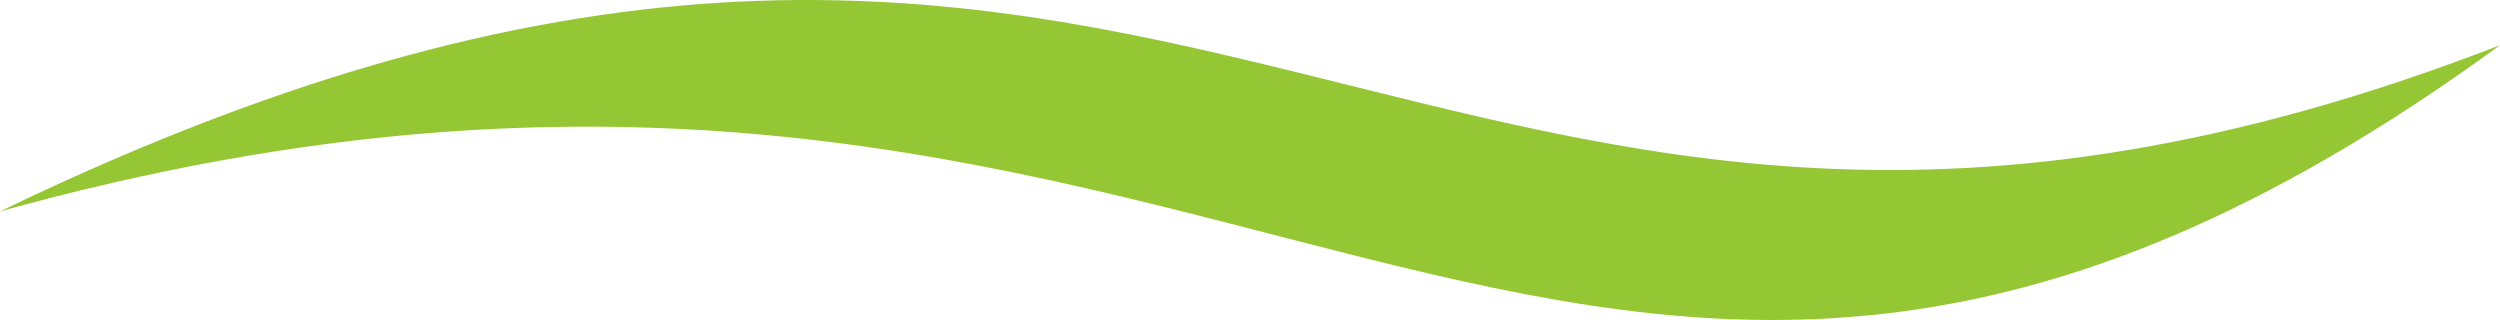
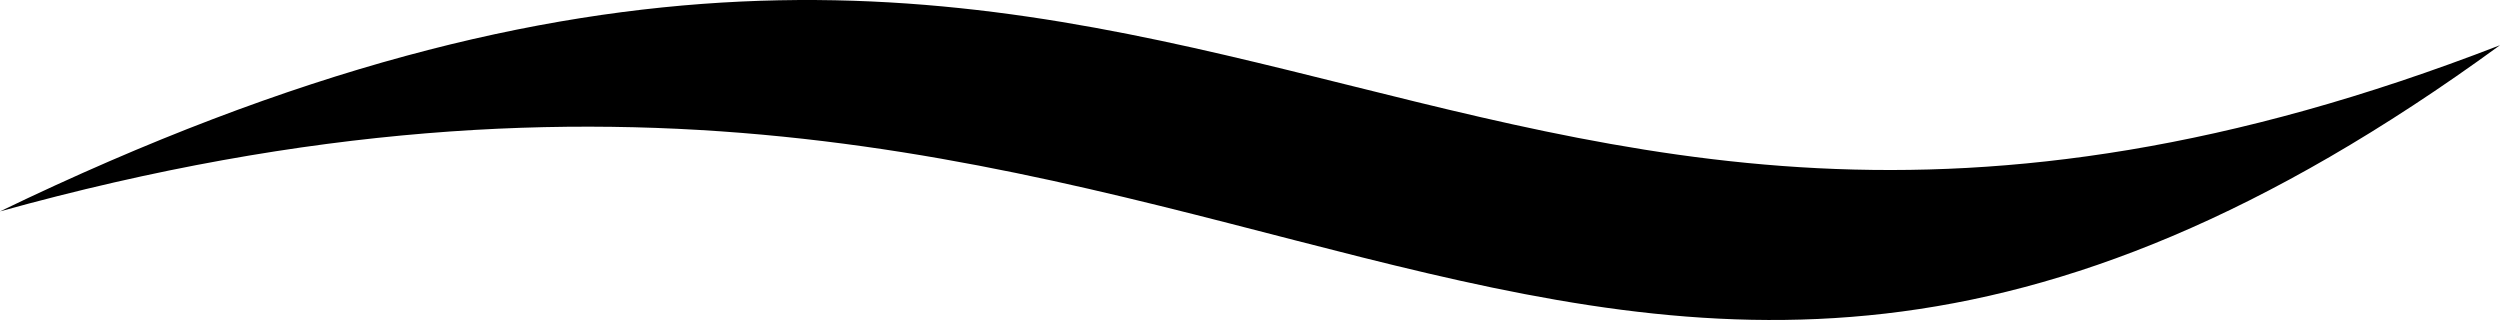
<svg xmlns="http://www.w3.org/2000/svg" id="b1fbde89-9bb6-45c7-9bd6-e636b2ec94ec" data-name="Layer 1" viewBox="0 0 125 16">
  <defs>
-     <style>.a91420c9-603a-4814-9d4a-2d52bded408c{fill:#94c733;}</style>
+     <style />
  </defs>
  <path class="a91420c9-603a-4814-9d4a-2d52bded408c" d="M0,10.57c59.67-28.83,70.55,12.8,125-8.31C77.7,36.75,62.24-6.71,0,10.57Z" />
</svg>
